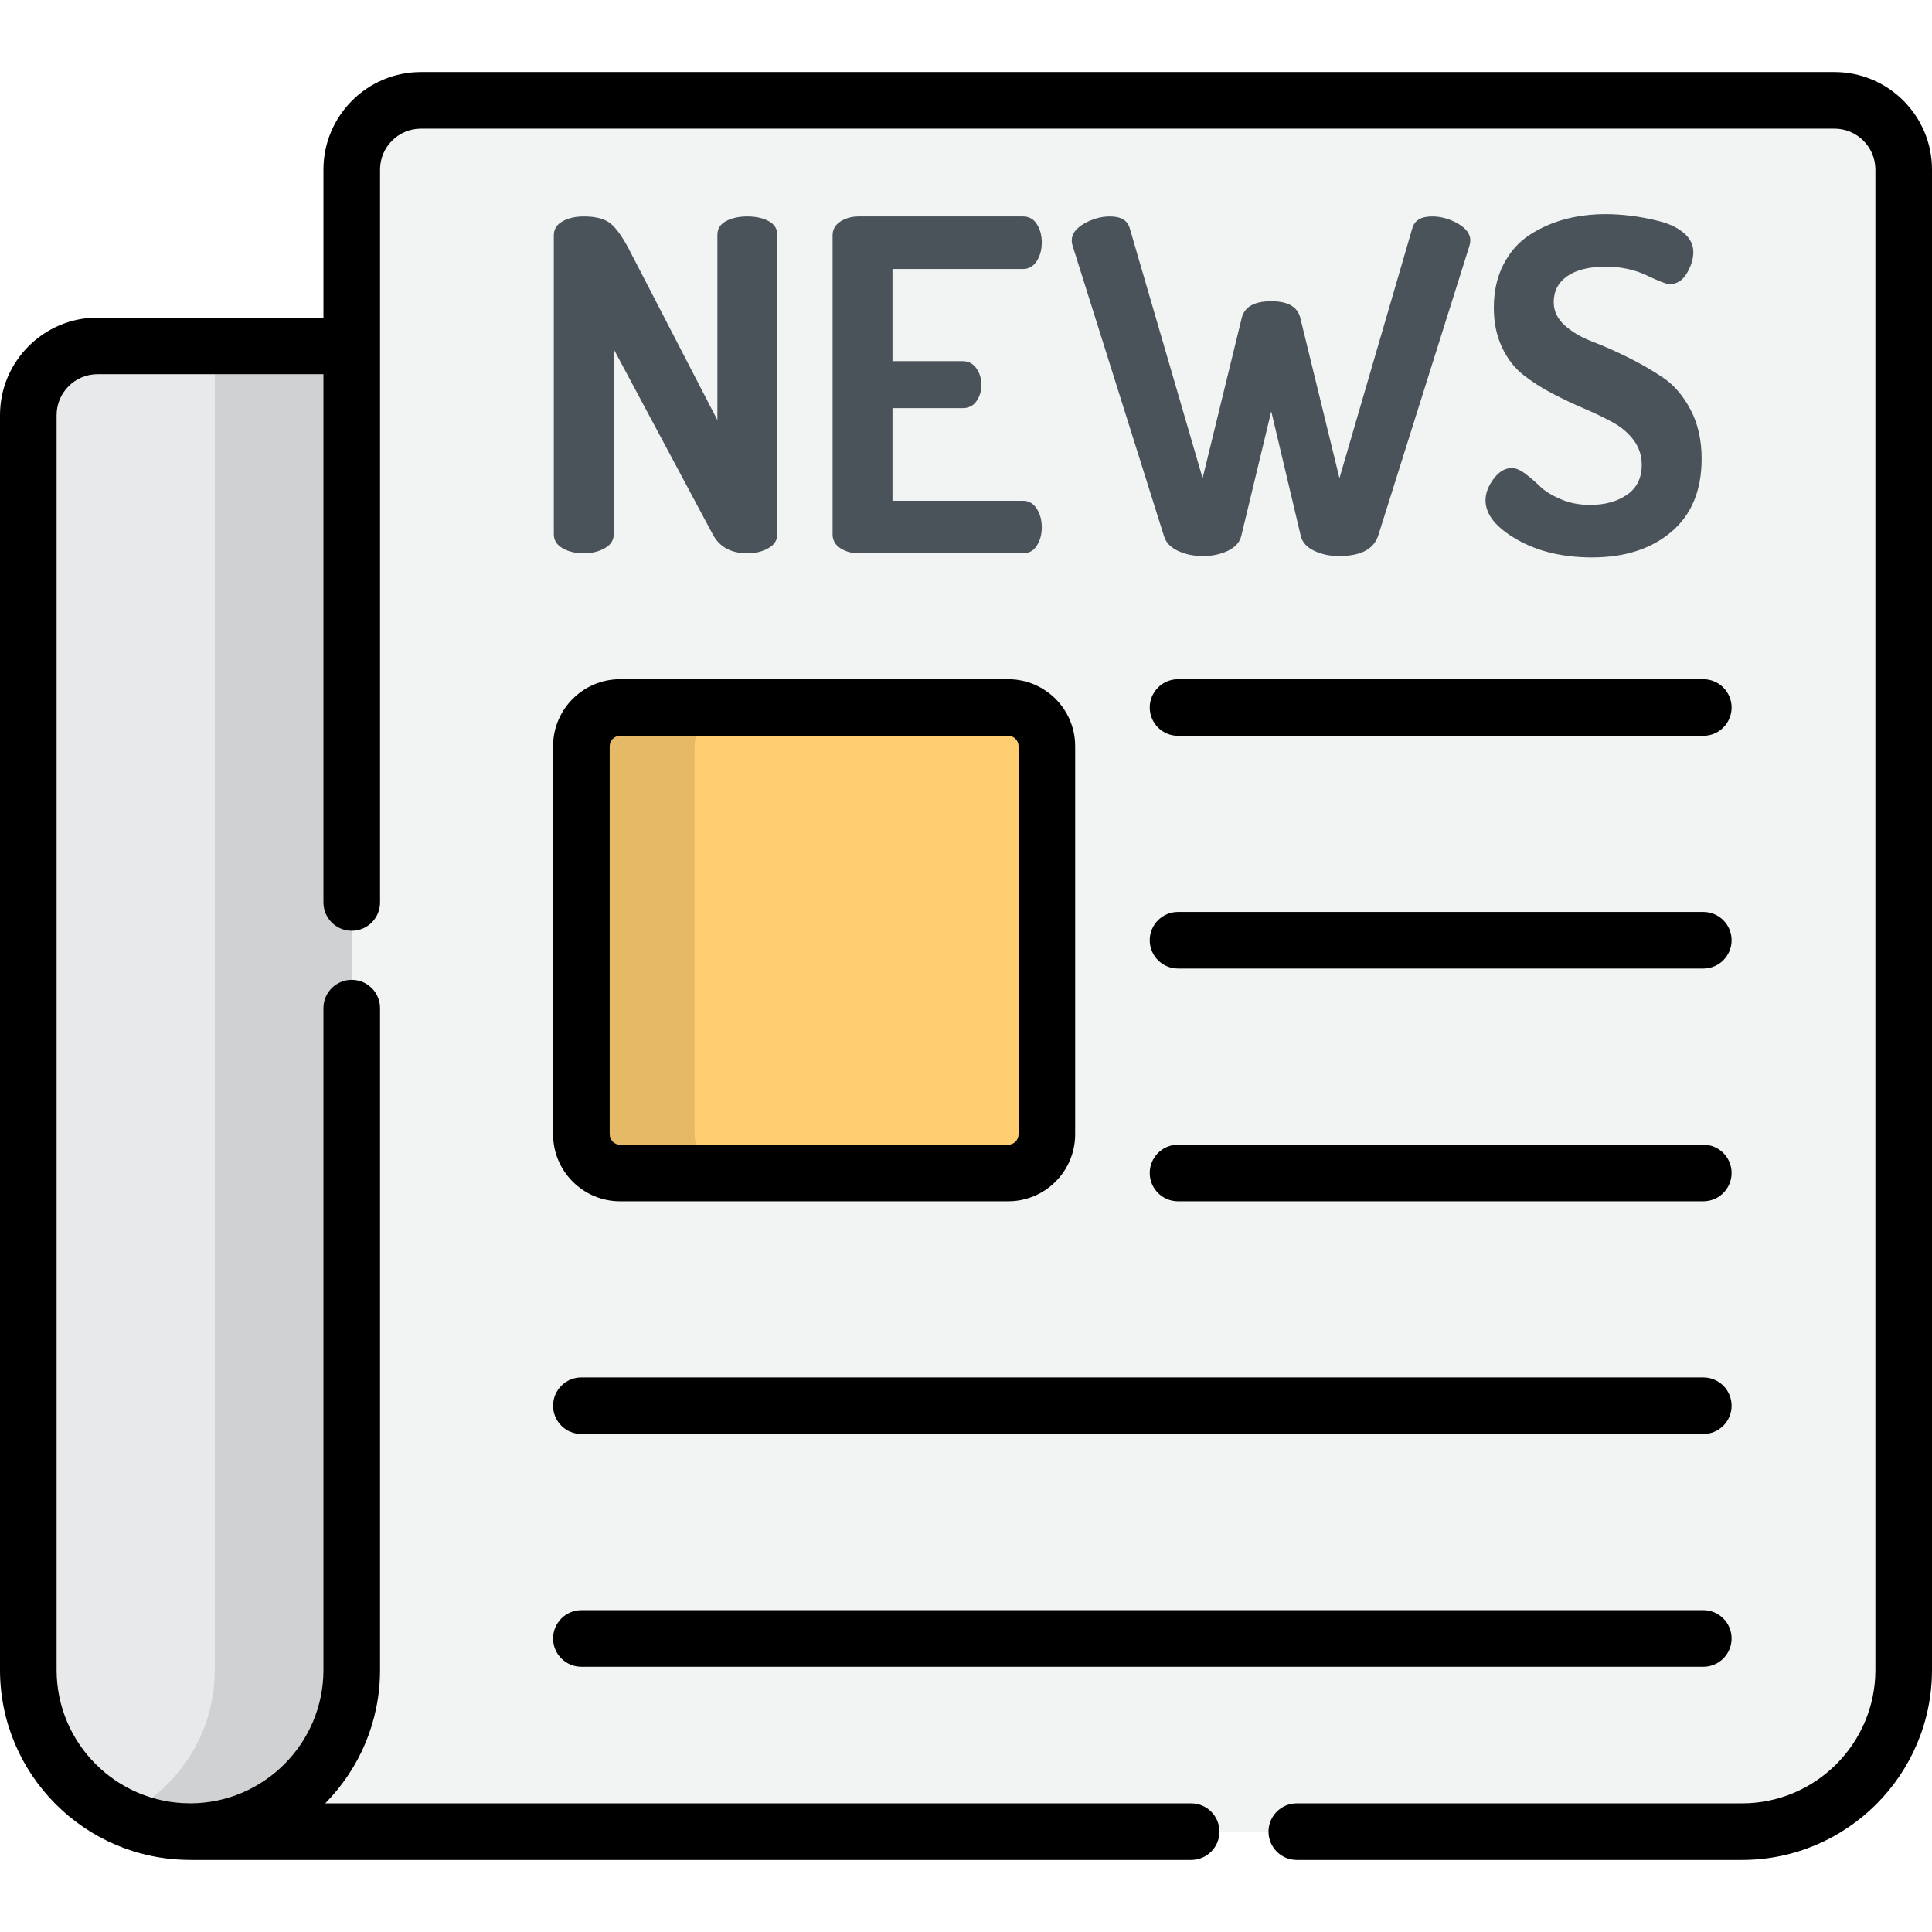
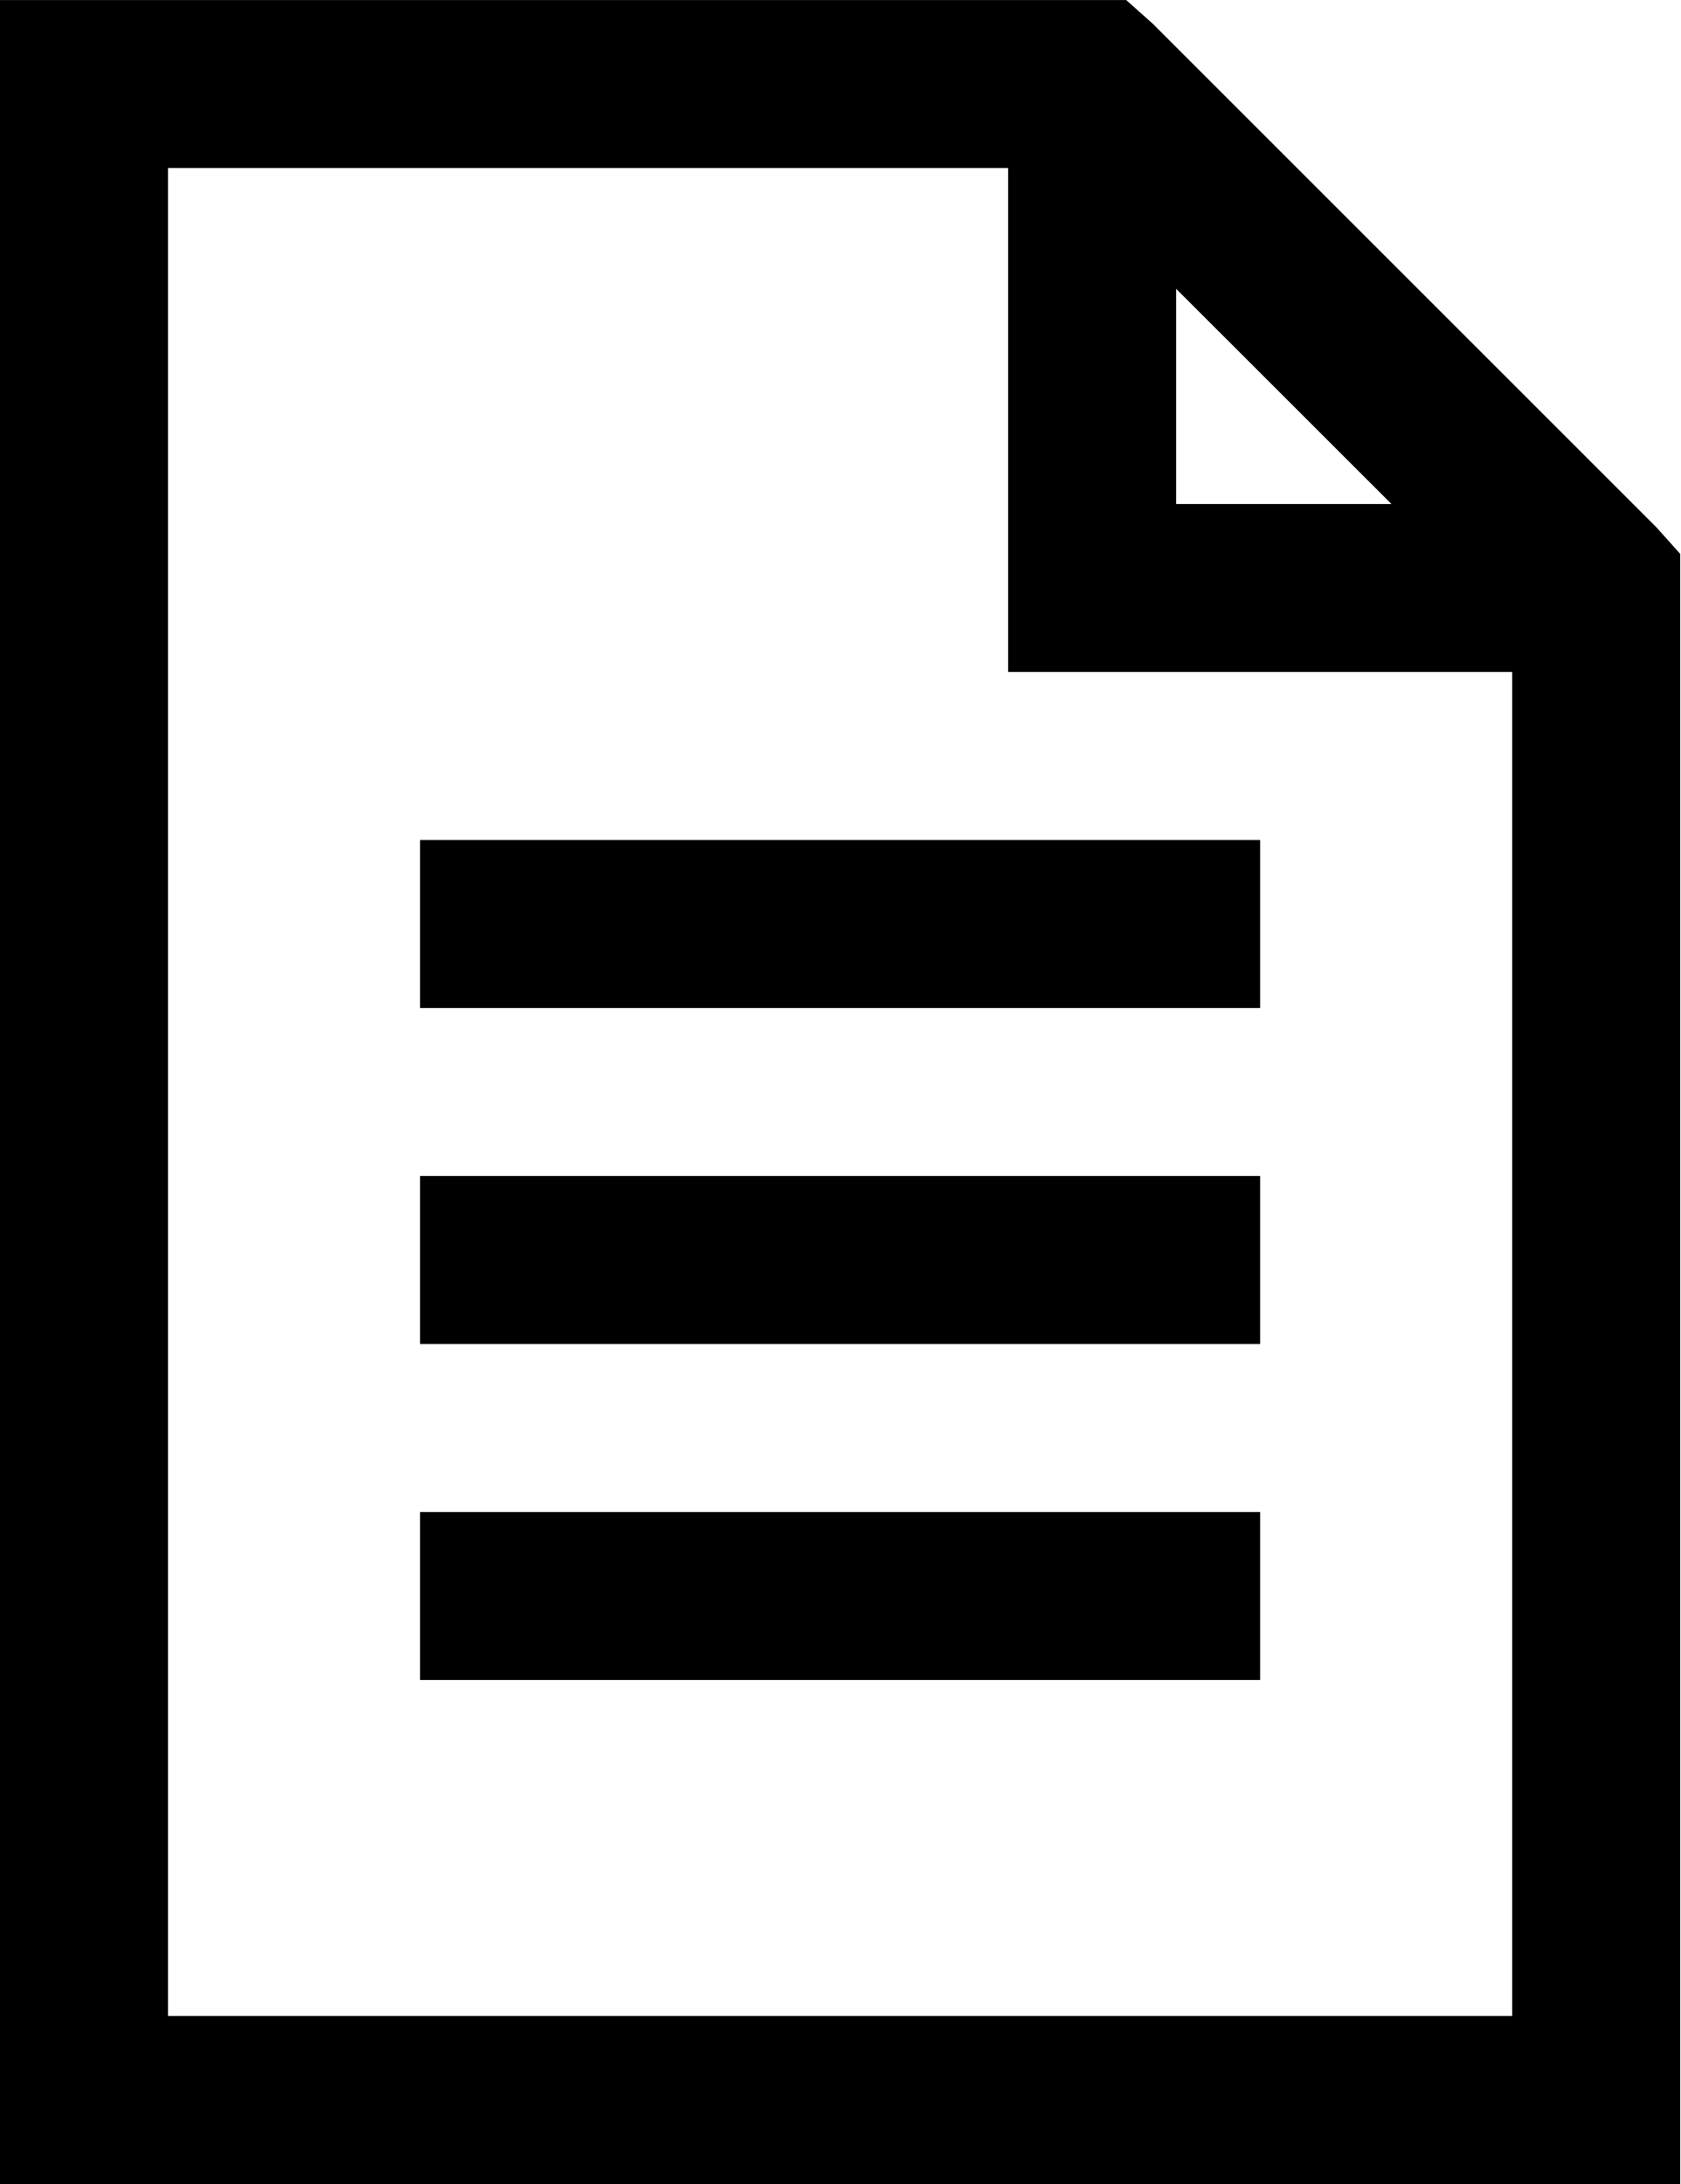
- <svg xmlns="http://www.w3.org/2000/svg" version="1.1" id="Capa_1" x="0px" y="0px" viewBox="0 0 512 512" style="enable-background:new 0 0 512 512;" xml:space="preserve">
-   <path style="fill:#E8E9EA;" d="M50.358,485.407v-0.014C26.69,485.391,7.5,466.218,7.5,442.549V110.012  c0-10.131,8.213-18.343,18.343-18.343h24.515l0,0h139.016v393.739H50.358V485.407z" />
-   <path style="fill:#D0D1D2;" d="M50.358,91.668L50.358,91.668h6.567v350.881c0,17.181-10.116,31.986-24.713,38.816  c5.512,2.579,11.658,4.028,18.146,4.028v0.015h139.016V91.668H50.358z" />
-   <path style="fill:#F2F3F3;" d="M111.56,26.592c-10.131,0-18.343,8.213-18.343,18.343v397.613c0,23.67-19.188,42.858-42.858,42.858  l0,0h411.283l0,0c23.67,0,42.858-19.188,42.858-42.858V44.936c0-10.131-8.213-18.343-18.343-18.343H111.56V26.592z" />
-   <path style="fill:#FFCE71;" d="M267.182,310.855H164.321c-5.659,0-10.247-4.588-10.247-10.247V197.746  c0-5.659,4.588-10.247,10.247-10.247h102.861c5.659,0,10.247,4.588,10.247,10.247v102.861  C277.429,306.267,272.841,310.855,267.182,310.855z" />
-   <path style="fill:#E5B965;" d="M184.074,300.607V197.746c0-5.659,4.588-10.247,10.247-10.247h-30  c-5.659,0-10.247,4.588-10.247,10.247v102.861c0,5.659,4.588,10.247,10.247,10.247h30  C188.661,310.854,184.074,306.267,184.074,300.607z" />
-   <path d="M486.157,19.093H111.56c-14.25,0-25.843,11.593-25.843,25.843v39.232l-59.874,0.001C11.593,84.169,0,95.762,0,110.012  v332.537c0,27.637,22.393,50.146,49.995,50.343c0.034,0.002,0.069,0.001,0.104,0.002c0.087,0.003,0.172,0.013,0.26,0.013h265.309  c4.142,0,7.5-3.357,7.5-7.5s-3.358-7.5-7.5-7.5H86.183c8.982-9.1,14.534-21.593,14.534-35.358V267.165c0-4.143-3.358-7.5-7.5-7.5  s-7.5,3.357-7.5,7.5v175.384c0,19.432-15.758,35.249-35.165,35.354c-0.065-0.002-0.128-0.01-0.193-0.01  C30.862,477.891,15,462.036,15,442.549V110.012c0-5.979,4.864-10.843,10.844-10.843l59.873-0.001v139.997c0,4.143,3.358,7.5,7.5,7.5  s7.5-3.357,7.5-7.5V44.936c0-5.979,4.864-10.843,10.843-10.843h374.597c5.979,0,10.843,4.864,10.843,10.843v397.613  c0,19.497-15.862,35.358-35.358,35.358H343.667c-4.142,0-7.5,3.357-7.5,7.5s3.358,7.5,7.5,7.5h117.975  c27.768,0,50.358-22.591,50.358-50.358V44.936C512,30.686,500.407,19.093,486.157,19.093z" />
-   <path d="M164.321,318.354h102.861c9.786,0,17.747-7.961,17.747-17.747V197.746c0-9.786-7.961-17.747-17.747-17.747H164.321  c-9.786,0-17.747,7.961-17.747,17.747v102.861C146.574,310.394,154.535,318.354,164.321,318.354z M161.574,197.746  c0-1.515,1.232-2.747,2.747-2.747h102.861c1.515,0,2.747,1.232,2.747,2.747v102.861c0,1.515-1.232,2.747-2.747,2.747H164.321  c-1.515,0-2.747-1.232-2.747-2.747V197.746z" />
-   <path d="M312.191,194.999h139.2c4.142,0,7.5-3.357,7.5-7.5s-3.358-7.5-7.5-7.5h-139.2c-4.142,0-7.5,3.357-7.5,7.5  S308.049,194.999,312.191,194.999z" />
-   <path d="M312.191,256.677h139.2c4.142,0,7.5-3.357,7.5-7.5s-3.358-7.5-7.5-7.5h-139.2c-4.142,0-7.5,3.357-7.5,7.5  S308.049,256.677,312.191,256.677z" />
-   <path d="M312.191,318.354h139.2c4.142,0,7.5-3.357,7.5-7.5s-3.358-7.5-7.5-7.5h-139.2c-4.142,0-7.5,3.357-7.5,7.5  S308.049,318.354,312.191,318.354z" />
-   <path d="M154.074,380.032h297.317c4.142,0,7.5-3.357,7.5-7.5s-3.358-7.5-7.5-7.5H154.074c-4.142,0-7.5,3.357-7.5,7.5  S149.932,380.032,154.074,380.032z" />
-   <path d="M154.074,441.71h297.317c4.142,0,7.5-3.357,7.5-7.5s-3.358-7.5-7.5-7.5H154.074c-4.142,0-7.5,3.357-7.5,7.5  S149.932,441.71,154.074,441.71z" />
-   <g>
-     <path style="fill:#4A5359;" d="M146.767,141.622V62.371c0-1.628,0.773-2.87,2.32-3.725c1.545-0.855,3.419-1.282,5.617-1.282   c2.931,0,5.169,0.53,6.716,1.587c1.545,1.06,3.255,3.34,5.129,6.839l23.568,45.548V62.249c0-1.628,0.772-2.849,2.32-3.664   c1.545-0.813,3.419-1.221,5.617-1.221s4.07,0.408,5.617,1.221c1.546,0.815,2.32,2.036,2.32,3.664v79.373   c0,1.548-0.794,2.769-2.381,3.664c-1.587,0.896-3.44,1.343-5.556,1.343c-4.316,0-7.369-1.668-9.158-5.007l-26.254-49.09v49.09   c0,1.548-0.794,2.769-2.381,3.664c-1.587,0.896-3.44,1.343-5.556,1.343c-2.198,0-4.072-0.446-5.617-1.343   C147.54,144.391,146.767,143.17,146.767,141.622z" />
-     <path style="fill:#4A5359;" d="M220.645,141.622V62.371c0-1.546,0.691-2.767,2.076-3.664c1.383-0.895,3.011-1.343,4.884-1.343   h43.473c1.627,0,2.87,0.692,3.724,2.076c0.855,1.385,1.282,2.973,1.282,4.762c0,1.954-0.448,3.624-1.343,5.007   c-0.896,1.386-2.118,2.076-3.663,2.076H236.52v24.423h18.561c1.545,0,2.767,0.631,3.664,1.893c0.895,1.263,1.343,2.747,1.343,4.457   c0,1.547-0.428,2.951-1.282,4.213c-0.855,1.263-2.097,1.893-3.725,1.893H236.52v24.545h34.558c1.545,0,2.767,0.692,3.663,2.076   c0.895,1.385,1.343,3.053,1.343,5.007c0,1.791-0.427,3.379-1.282,4.762c-0.854,1.386-2.097,2.076-3.724,2.076h-43.473   c-1.874,0-3.501-0.446-4.884-1.343C221.336,144.391,220.645,143.17,220.645,141.622z" />
-     <path style="fill:#4A5359;" d="M284.022,63.714c0-1.71,1.099-3.194,3.297-4.457c2.198-1.261,4.476-1.893,6.838-1.893   c2.931,0,4.681,1.059,5.251,3.175l19.294,66.186l10.379-42.496c0.733-2.931,3.337-4.396,7.815-4.396   c4.396,0,6.96,1.465,7.693,4.396l10.38,42.496l19.294-66.186c0.568-2.116,2.32-3.175,5.251-3.175c2.36,0,4.64,0.632,6.838,1.893   c2.198,1.263,3.297,2.747,3.297,4.457c0,0.488-0.082,0.977-0.244,1.466l-24.179,76.809c-1.221,3.584-4.682,5.373-10.379,5.373   c-2.442,0-4.64-0.469-6.594-1.404c-1.954-0.935-3.135-2.259-3.541-3.969l-7.815-32.971l-7.938,32.971   c-0.408,1.71-1.587,3.034-3.541,3.969c-1.954,0.936-4.152,1.404-6.594,1.404c-2.524,0-4.763-0.469-6.716-1.404   c-1.954-0.935-3.175-2.259-3.664-3.969L284.266,65.18C284.102,64.69,284.022,64.202,284.022,63.714z" />
-     <path style="fill:#4A5359;" d="M393.679,132.586c0-1.872,0.712-3.765,2.137-5.679c1.423-1.911,3.032-2.869,4.823-2.869   c1.057,0,2.259,0.508,3.603,1.522s2.645,2.137,3.908,3.362c1.261,1.227,3.072,2.347,5.434,3.361   c2.36,1.016,4.965,1.522,7.815,1.522c3.908,0,7.163-0.895,9.769-2.687c2.604-1.789,3.908-4.436,3.908-7.937   c0-2.442-0.713-4.62-2.137-6.533c-1.425-1.912-3.297-3.5-5.617-4.763c-2.32-1.261-4.865-2.482-7.632-3.663   c-2.769-1.18-5.556-2.504-8.365-3.969c-2.809-1.466-5.373-3.114-7.693-4.946c-2.32-1.831-4.194-4.273-5.617-7.326   c-1.425-3.053-2.137-6.533-2.137-10.44c0-4.379,0.874-8.243,2.625-11.59c1.75-3.347,4.091-5.949,7.021-7.808   s6.063-3.223,9.402-4.091c3.337-0.866,6.878-1.301,10.624-1.301c2.116,0,4.354,0.146,6.716,0.438   c2.36,0.294,4.863,0.774,7.51,1.442c2.645,0.67,4.803,1.716,6.472,3.135c1.667,1.422,2.503,3.093,2.503,5.017   c0,1.813-0.571,3.688-1.709,5.625c-1.141,1.937-2.687,2.903-4.641,2.903c-0.732,0-2.729-0.772-5.983-2.32   c-3.257-1.545-6.88-2.319-10.868-2.319c-4.396,0-7.796,0.835-10.196,2.503c-2.402,1.67-3.603,3.969-3.603,6.899   c0,2.362,0.977,4.417,2.931,6.167c1.954,1.751,4.375,3.175,7.266,4.273c2.889,1.1,6.023,2.484,9.402,4.152   c3.377,1.669,6.512,3.48,9.403,5.434c2.889,1.954,5.312,4.783,7.266,8.487c1.954,3.705,2.931,8.04,2.931,13.005   c0,8.35-2.667,14.793-7.998,19.328c-5.333,4.537-12.354,6.804-21.065,6.804c-7.735,0-14.369-1.587-19.904-4.762   C396.446,139.791,393.679,136.331,393.679,132.586z" />
-   </g>
-   <g>
- </g>
-   <g>
- </g>
-   <g>
- </g>
-   <g>
- </g>
-   <g>
- </g>
-   <g>
- </g>
-   <g>
- </g>
-   <g>
- </g>
-   <g>
- </g>
-   <g>
- </g>
-   <g>
- </g>
-   <g>
- </g>
-   <g>
- </g>
-   <g>
- </g>
-   <g>
- </g>
+ <svg xmlns="http://www.w3.org/2000/svg" width="20" height="26" viewBox="0 0 20 26" fill="none">
+   <path d="M0 0V26H20V6.594L19.72 6.281L13.72 0.281L13.406 0.001H0V0ZM2 2H12V8H18V24H2V2ZM14 3.438L16.563 6H14V3.437V3.438ZM5 10V12H15V10H5ZM5 14V16H15V14H5ZM5 18V20H15V18H5Z" fill="currentColor" />
</svg>
